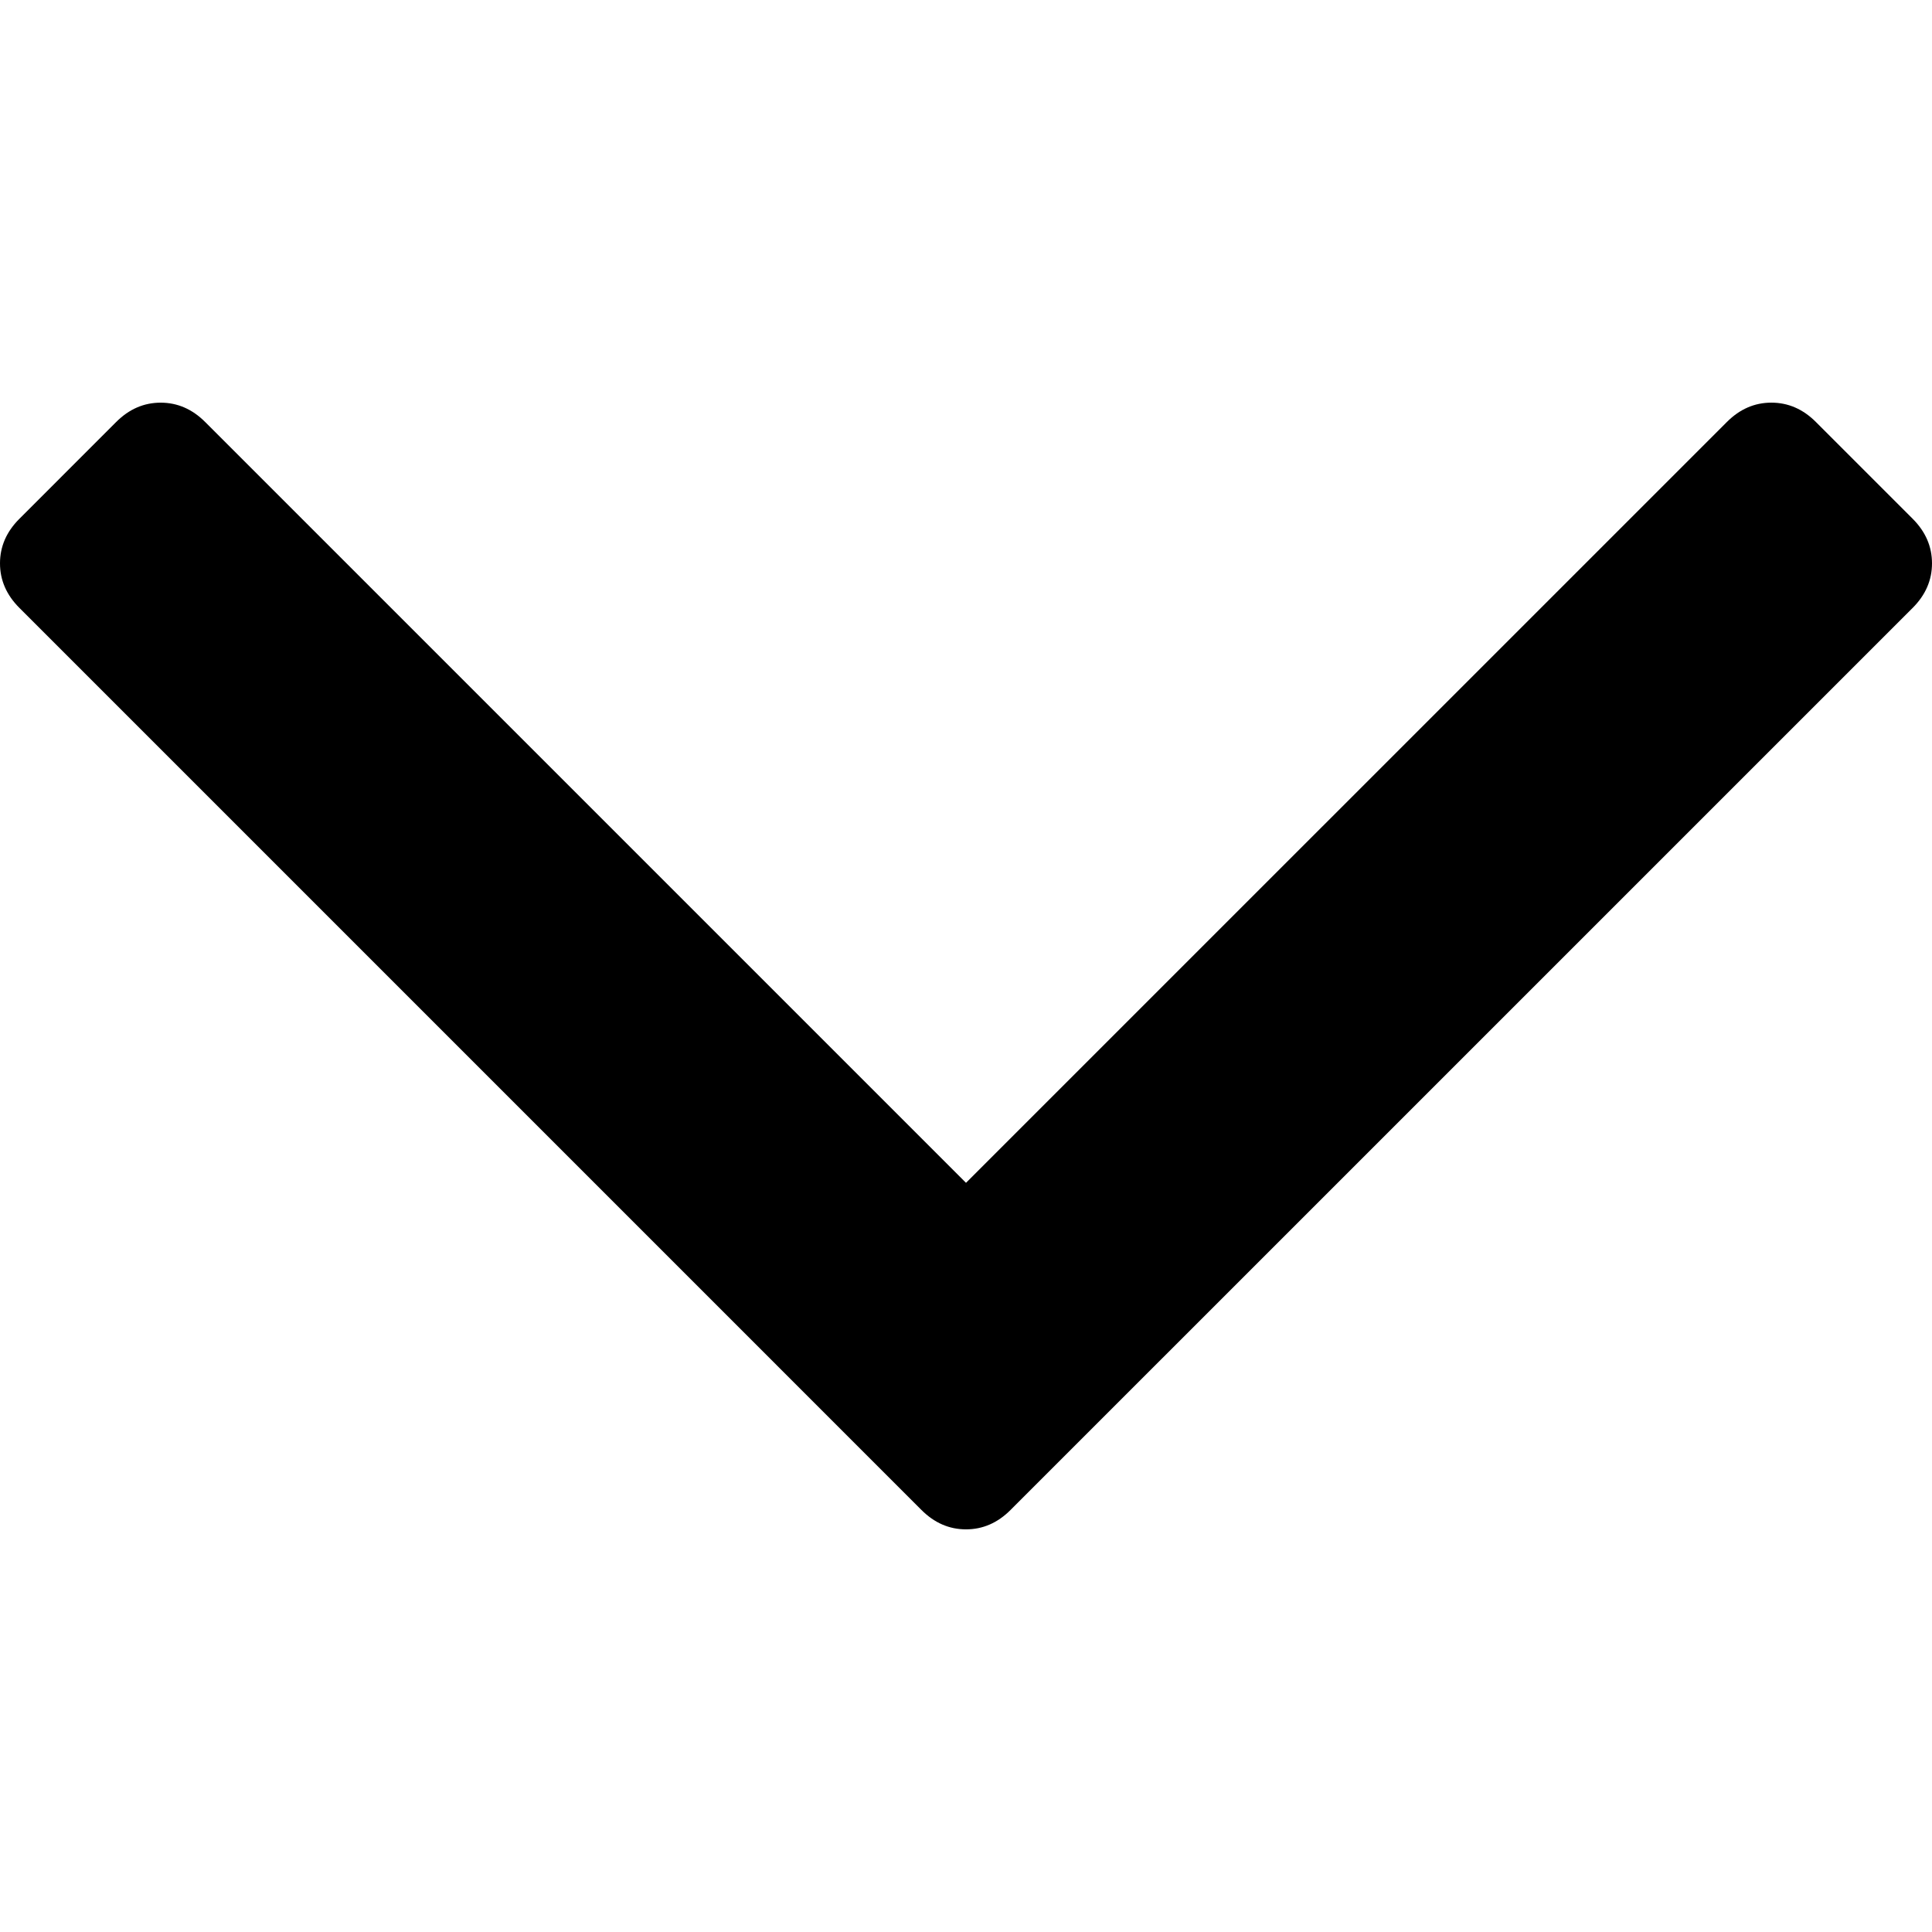
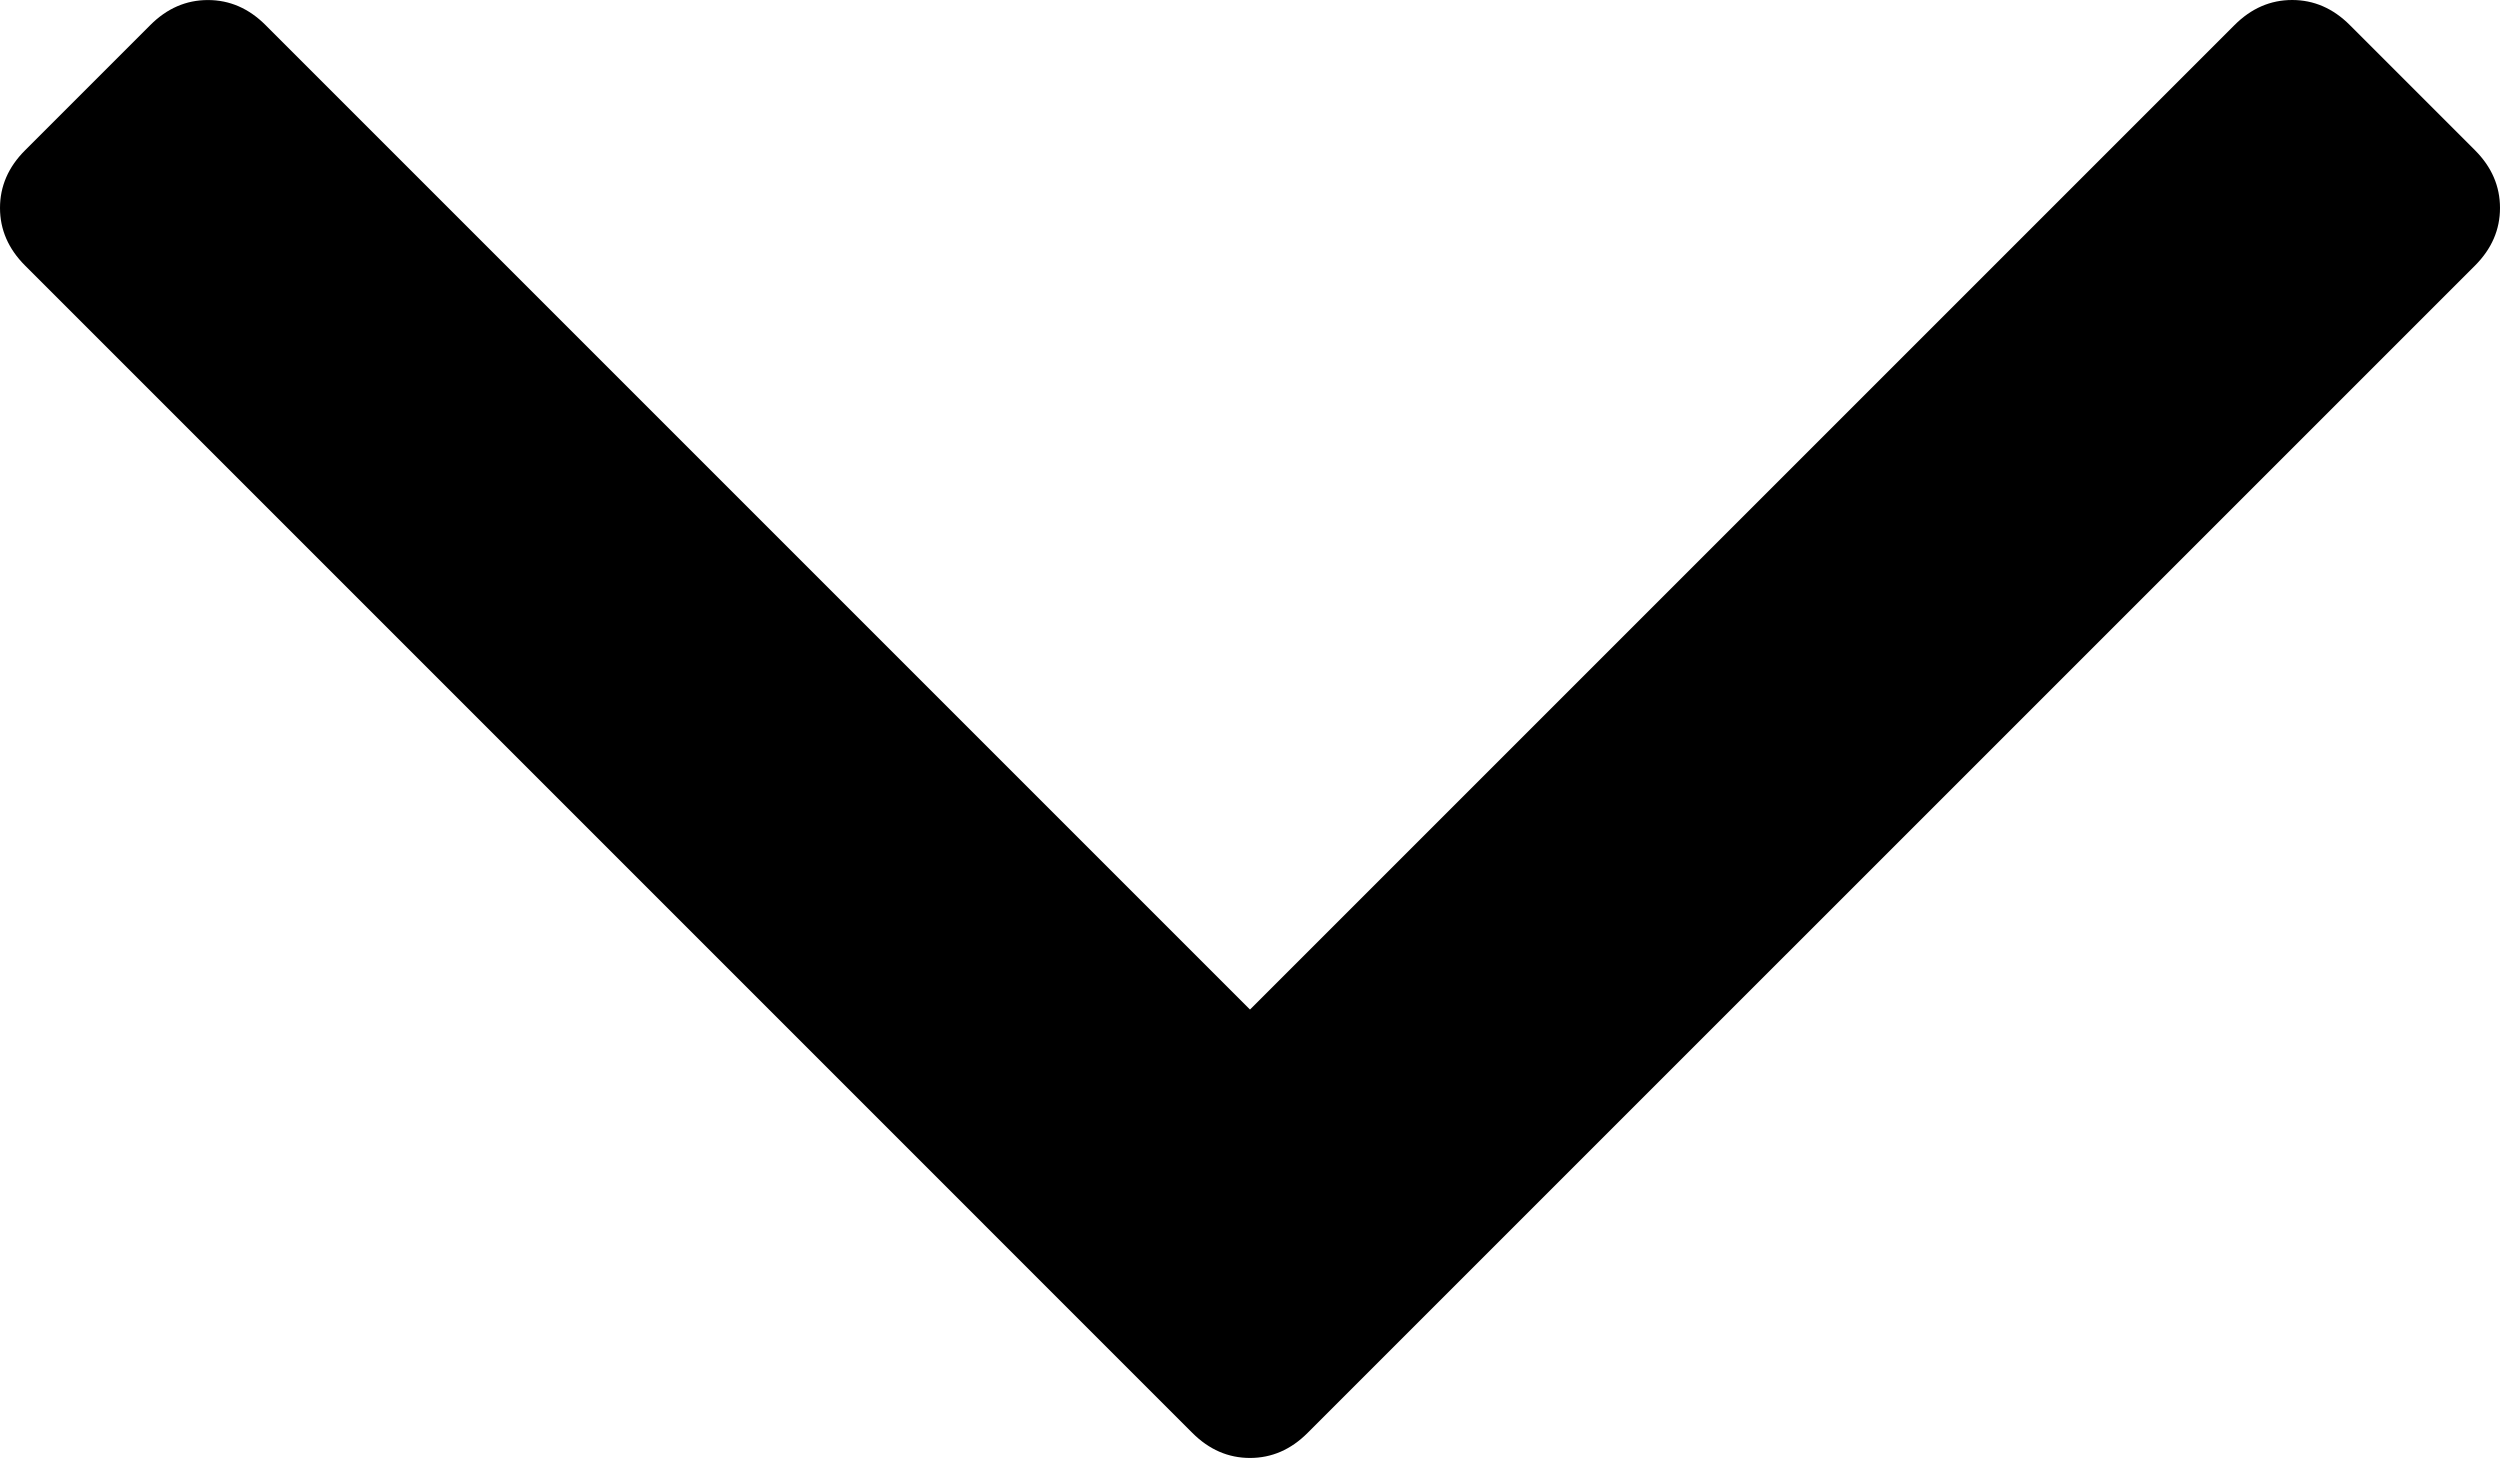
- <svg xmlns="http://www.w3.org/2000/svg" version="1.1" id="Capa_1" viewBox="0 0 284.929 284.929" style="enable-background:new 0 0 284.929 284.929;" xml:space="preserve">
-   <g>
-     <path d="M282.082,76.511l-14.274-14.273c-1.902-1.906-4.093-2.856-6.57-2.856c-2.471,0-4.661,0.95-6.563,2.856L142.466,174.441   L30.262,62.241c-1.903-1.906-4.093-2.856-6.567-2.856c-2.475,0-4.665,0.95-6.567,2.856L2.856,76.515C0.95,78.417,0,80.607,0,83.082   c0,2.473,0.953,4.663,2.856,6.565l133.043,133.046c1.902,1.903,4.093,2.854,6.567,2.854s4.661-0.951,6.562-2.854L282.082,89.647   c1.902-1.903,2.847-4.093,2.847-6.565C284.929,80.607,283.984,78.417,282.082,76.511z" />
-   </g>
-   <g>
- </g>
-   <g>
- </g>
-   <g>
- </g>
-   <g>
- </g>
-   <g>
- </g>
-   <g>
- </g>
-   <g>
- </g>
-   <g>
- </g>
-   <g>
- </g>
-   <g>
- </g>
-   <g>
- </g>
-   <g>
- </g>
-   <g>
- </g>
-   <g>
- </g>
-   <g>
- </g>
+ <svg xmlns="http://www.w3.org/2000/svg" width="60" height="35" viewBox="0 0 60 35" fill="none">
+   <path d="M59.401 3.607L56.395 0.601C55.994 0.2 55.533 0 55.011 0C54.491 0 54.03 0.2 53.629 0.601L30 24.229L6.373 0.602C5.972 0.201 5.511 0.001 4.99 0.001C4.468 0.001 4.007 0.201 3.607 0.602L0.601 3.608C0.2 4.008 0 4.47 0 4.991C0 5.511 0.201 5.973 0.601 6.373L28.617 34.39C29.018 34.791 29.479 34.991 30 34.991C30.521 34.991 30.982 34.791 31.382 34.39L59.401 6.373C59.801 5.972 60 5.511 60 4.991C60 4.47 59.801 4.008 59.401 3.607Z" fill="currentColor" />
</svg>
